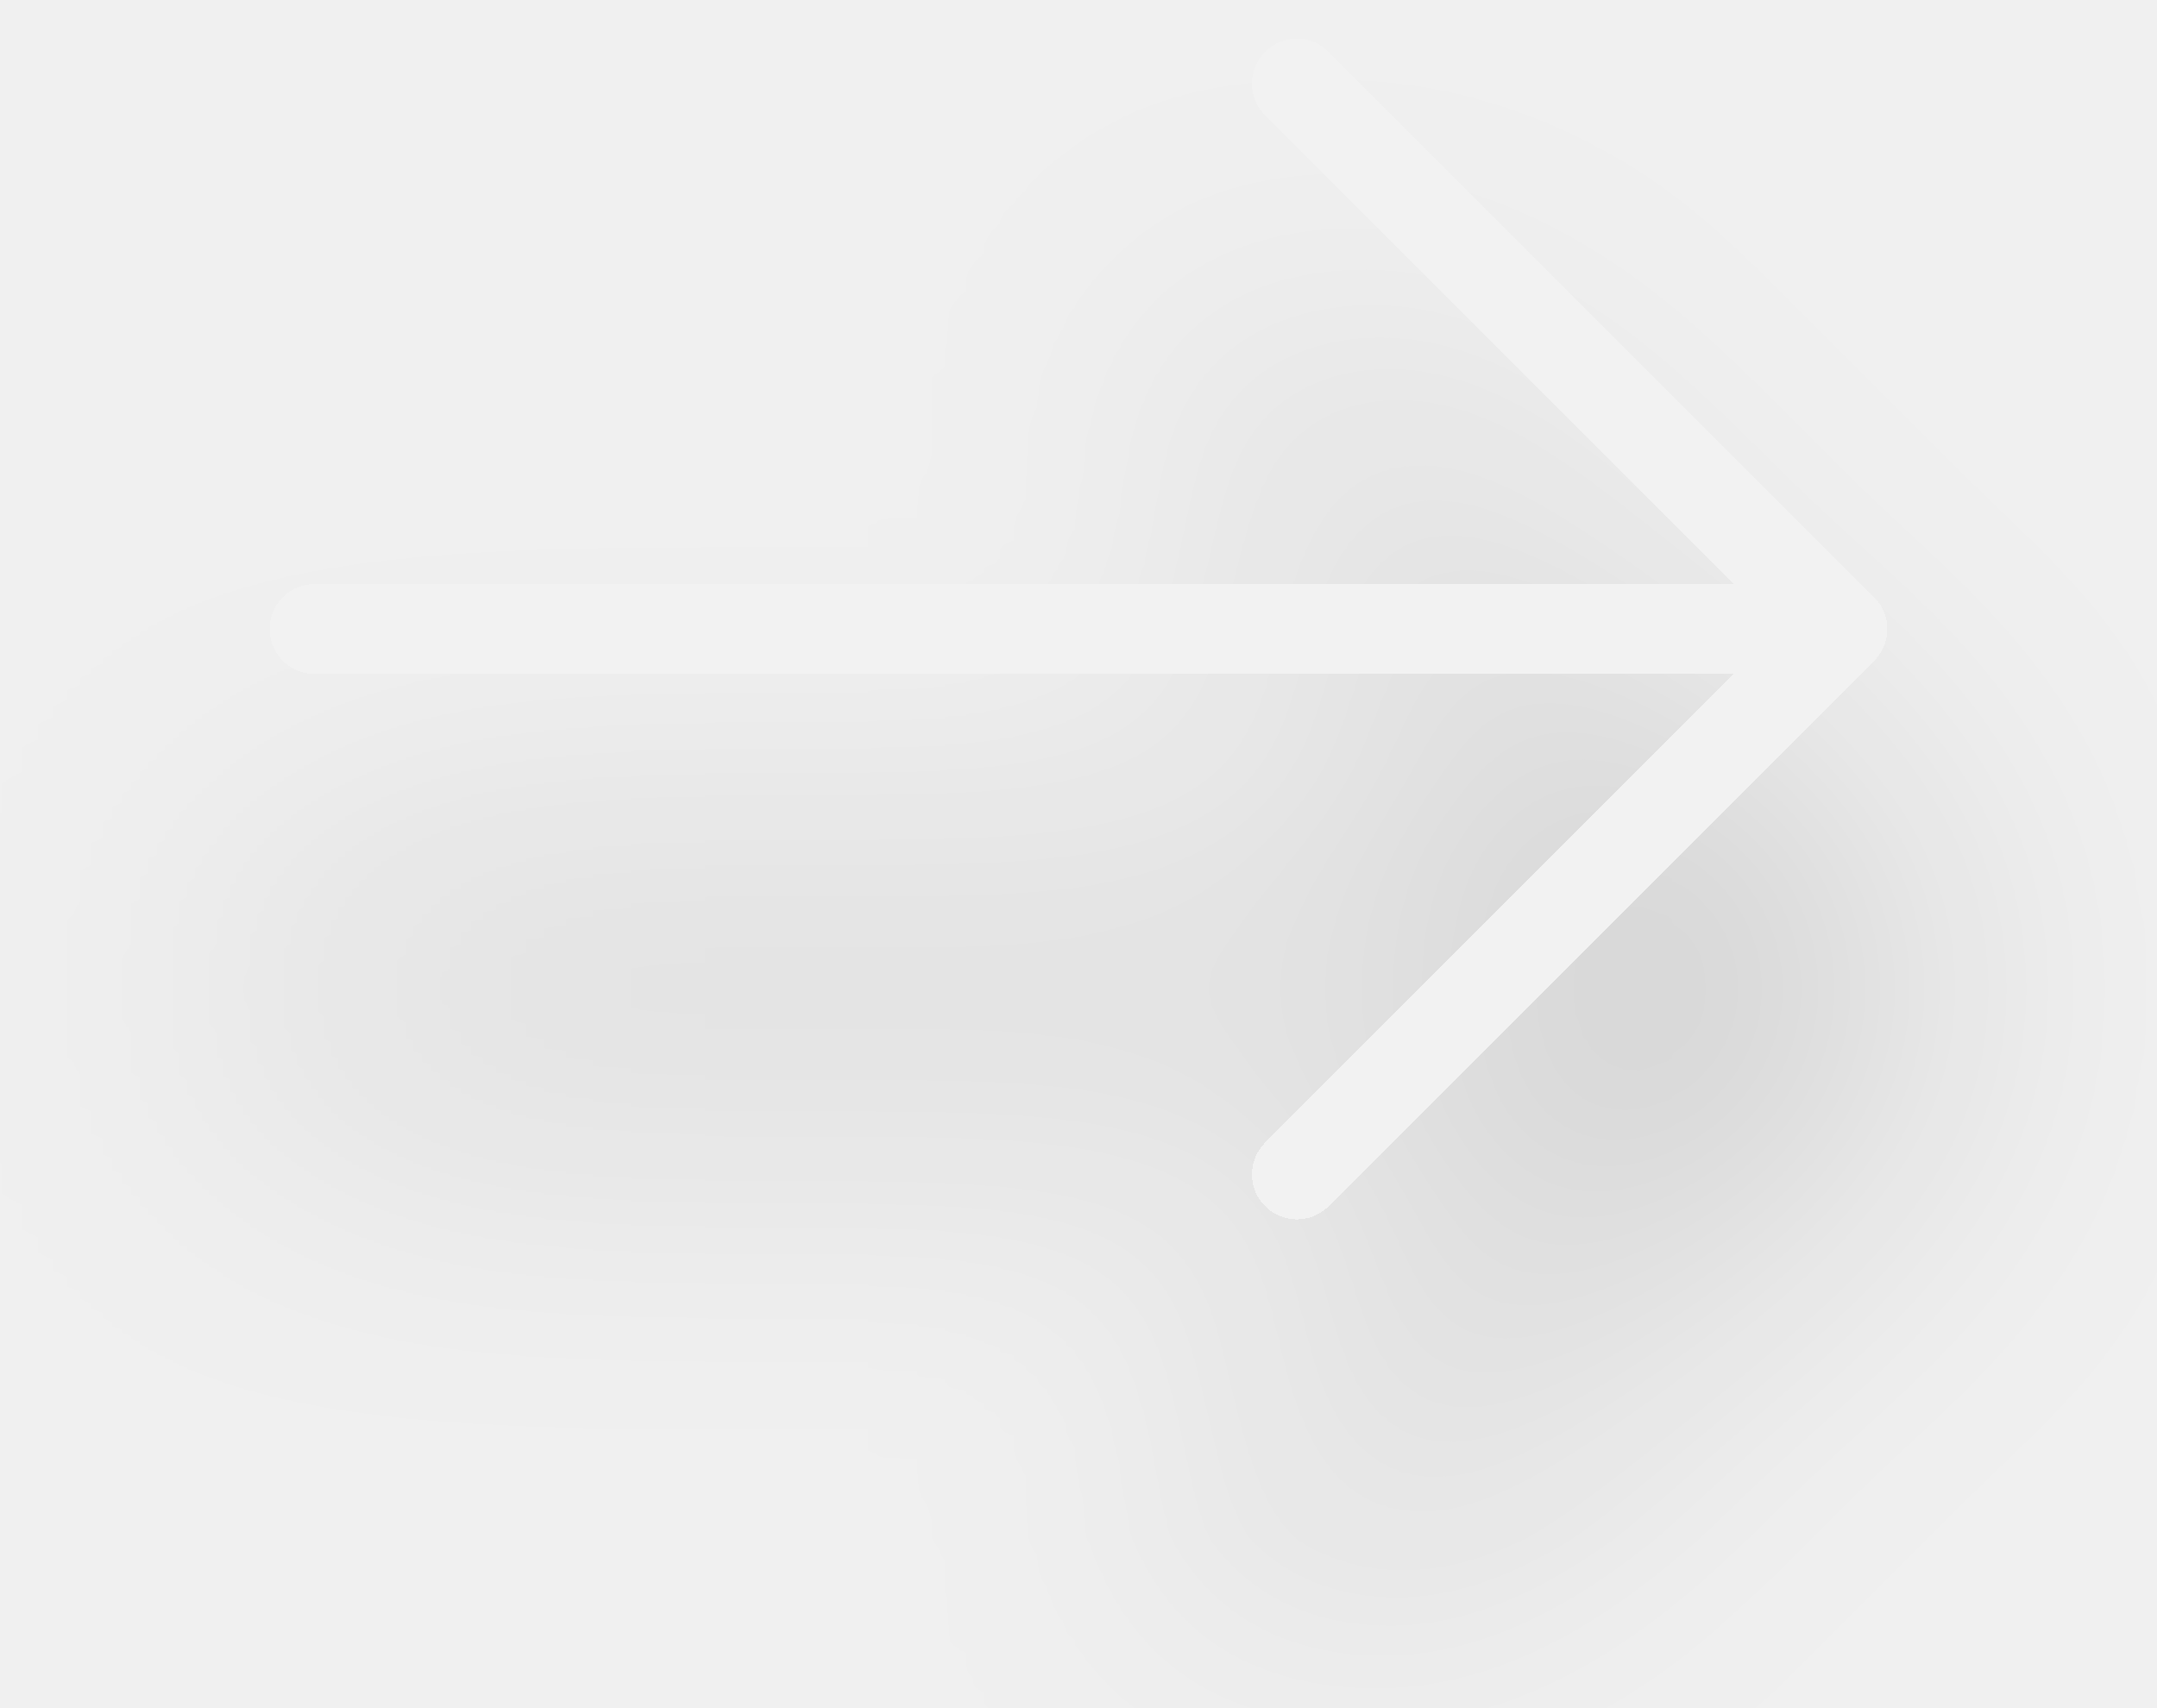
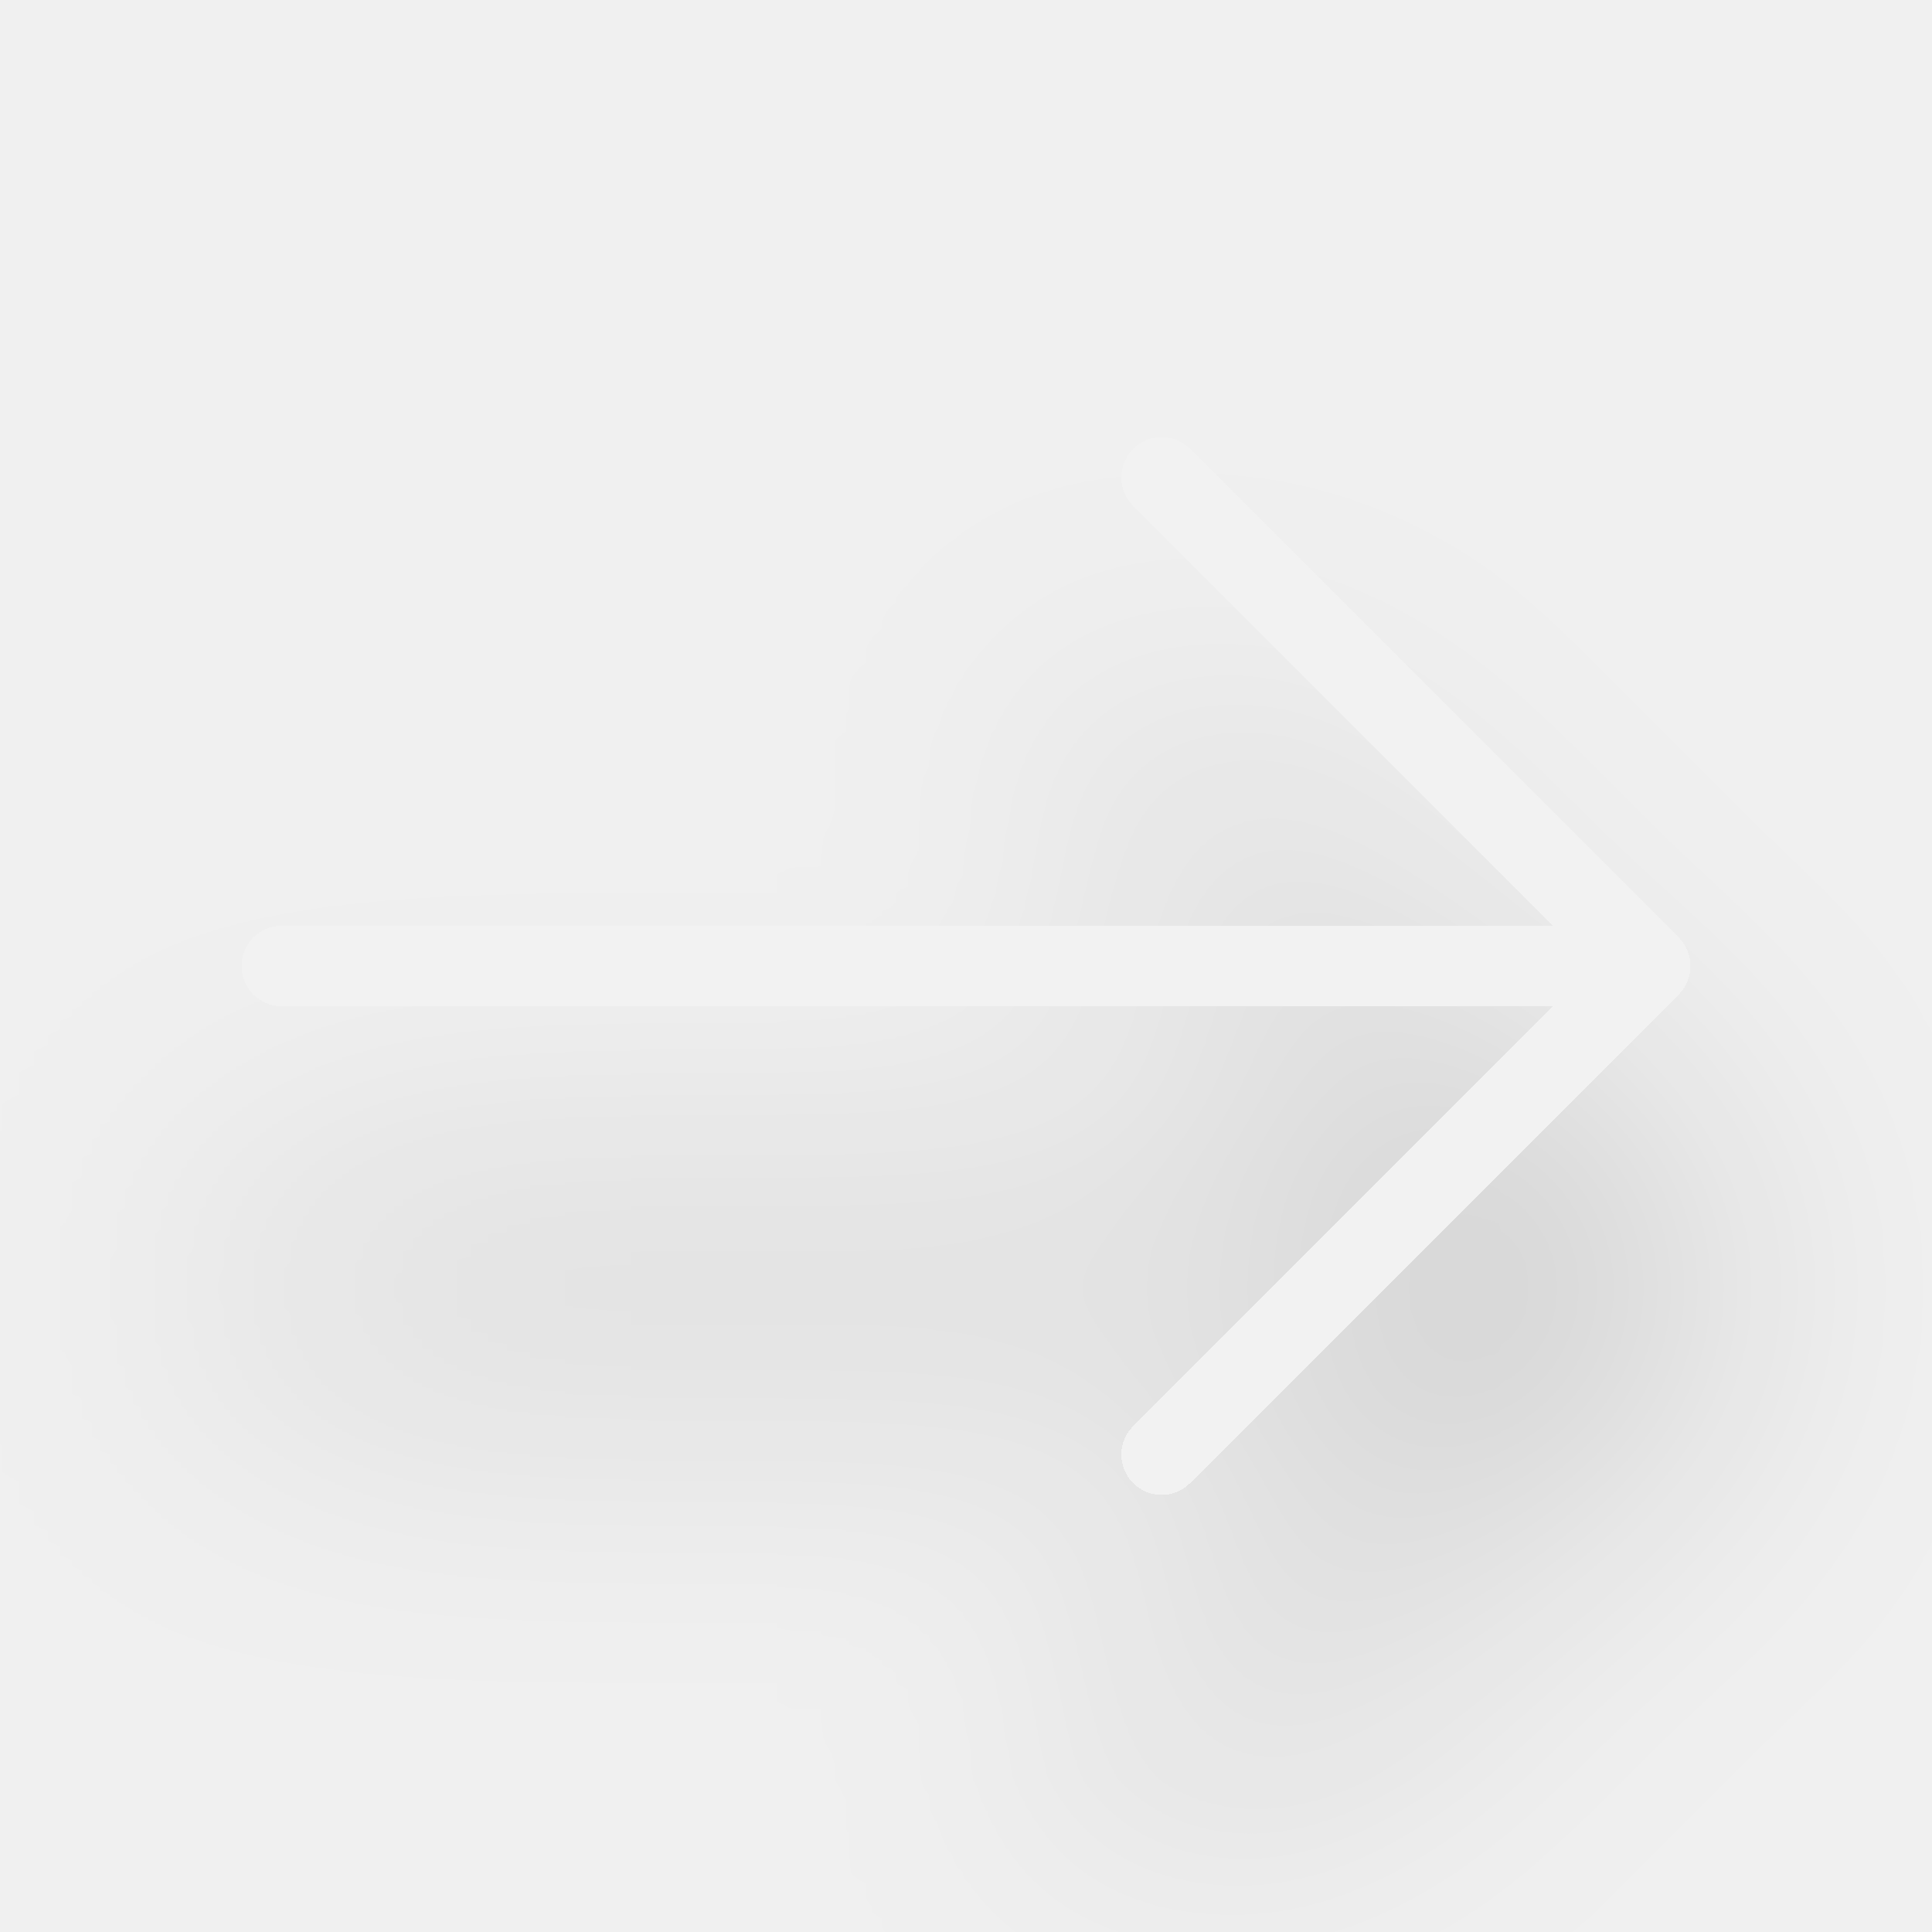
- <svg xmlns="http://www.w3.org/2000/svg" width="24" height="19" viewBox="0 0 24 19" fill="none">
-   <g filter="url(#filter0_d_11_159)">
-     <path d="M14.43 0.93L20.5 7L14.43 13.07M3.5 7H20.33" stroke="#F2F2F2" stroke-miterlimit="10" stroke-linecap="round" stroke-linejoin="round" shape-rendering="crispEdges" />
+ <svg xmlns="http://www.w3.org/2000/svg" width="24" height="24" viewBox="0 0 24 24" fill="none">
+   <g clip-path="url(#clip0_11_158)">
+     <g filter="url(#filter0_d_11_158)">
+       <path d="M14.43 5.93L20.5 12L14.43 18.07M3.5 12H20.33" stroke="#F2F2F2" stroke-miterlimit="10" stroke-linecap="round" stroke-linejoin="round" shape-rendering="crispEdges" />
+     </g>
  </g>
  <defs>
-     <filter id="filter0_d_11_159" x="-1" y="0.43" width="26" height="21.14" filterUnits="userSpaceOnUse" color-interpolation-filters="sRGB">
+     <filter id="filter0_d_11_158" x="-1" y="5.43" width="26" height="21.14" filterUnits="userSpaceOnUse" color-interpolation-filters="sRGB">
      <feFlood flood-opacity="0" result="BackgroundImageFix" />
      <feColorMatrix in="SourceAlpha" type="matrix" values="0 0 0 0 0 0 0 0 0 0 0 0 0 0 0 0 0 0 127 0" result="hardAlpha" />
      <feOffset dy="4" />
      <feGaussianBlur stdDeviation="2" />
      <feComposite in2="hardAlpha" operator="out" />
      <feColorMatrix type="matrix" values="0 0 0 0 0 0 0 0 0 0 0 0 0 0 0 0 0 0 0.25 0" />
-       <feBlend mode="normal" in2="BackgroundImageFix" result="effect1_dropShadow_11_159" />
-       <feBlend mode="normal" in="SourceGraphic" in2="effect1_dropShadow_11_159" result="shape" />
+       <feBlend mode="normal" in2="BackgroundImageFix" result="effect1_dropShadow_11_158" />
+       <feBlend mode="normal" in="SourceGraphic" in2="effect1_dropShadow_11_158" result="shape" />
    </filter>
+     <clipPath id="clip0_11_158">
+       <rect width="24" height="24" fill="white" />
+     </clipPath>
  </defs>
</svg>
